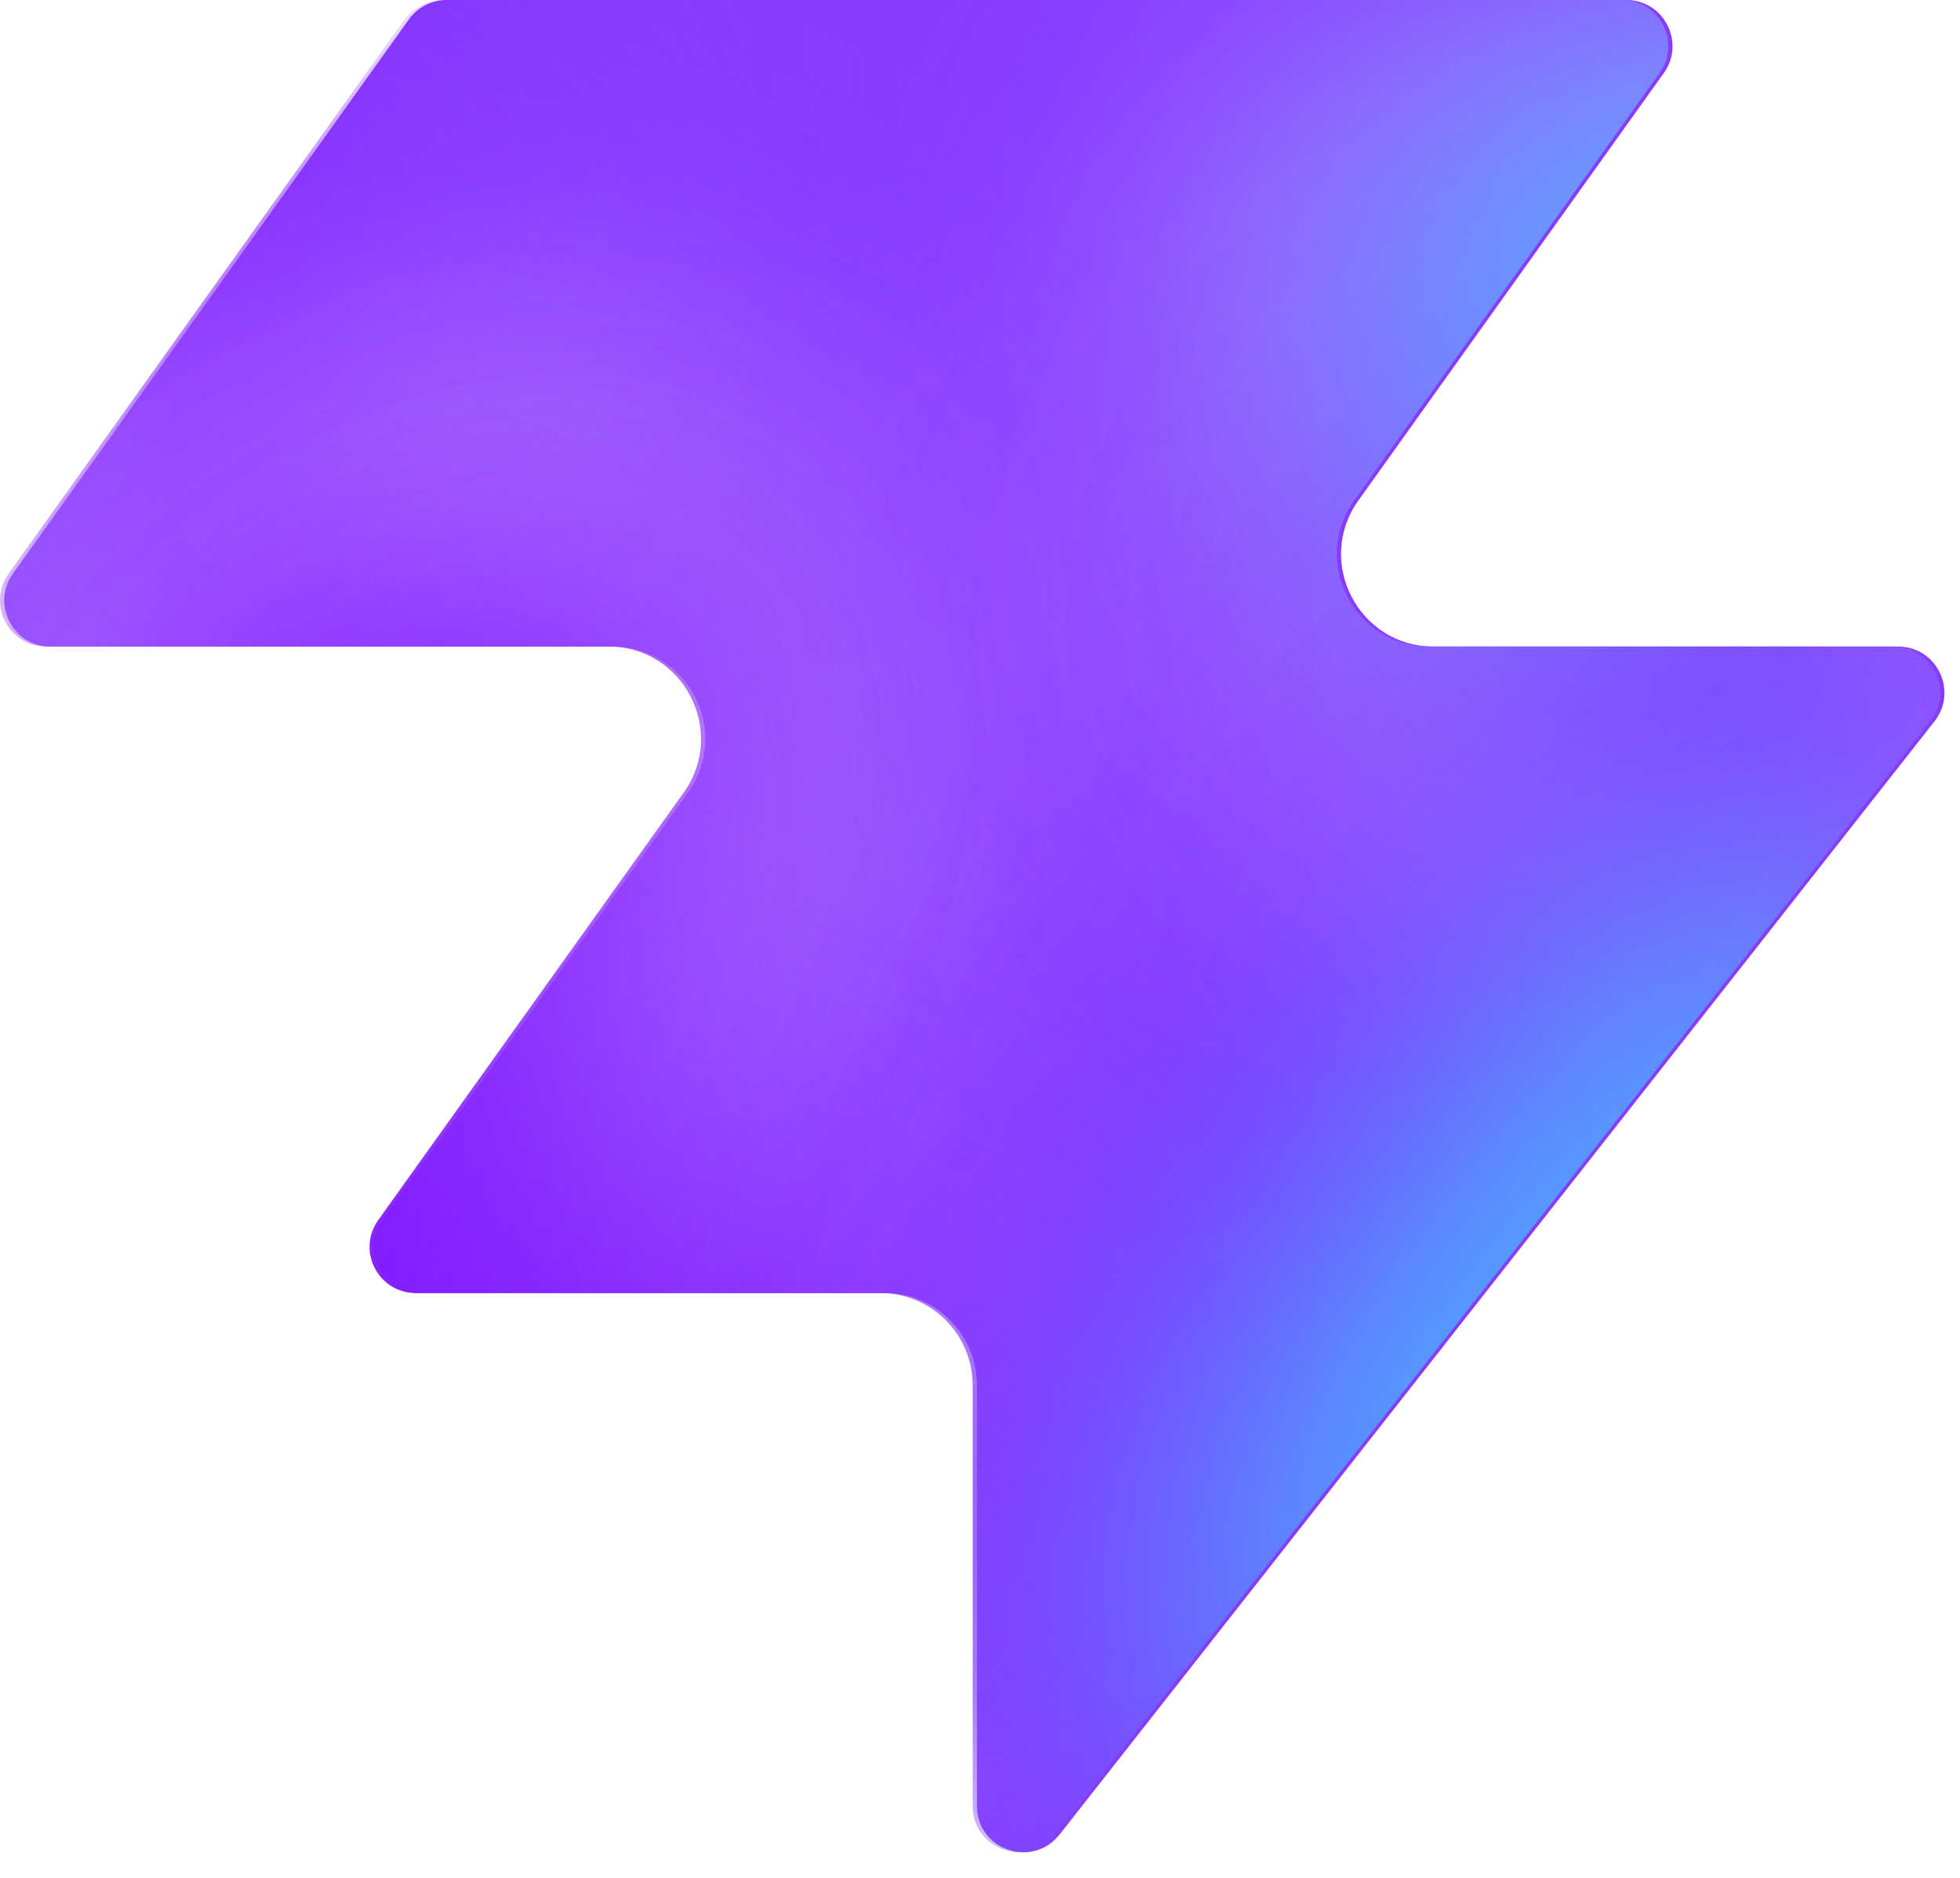
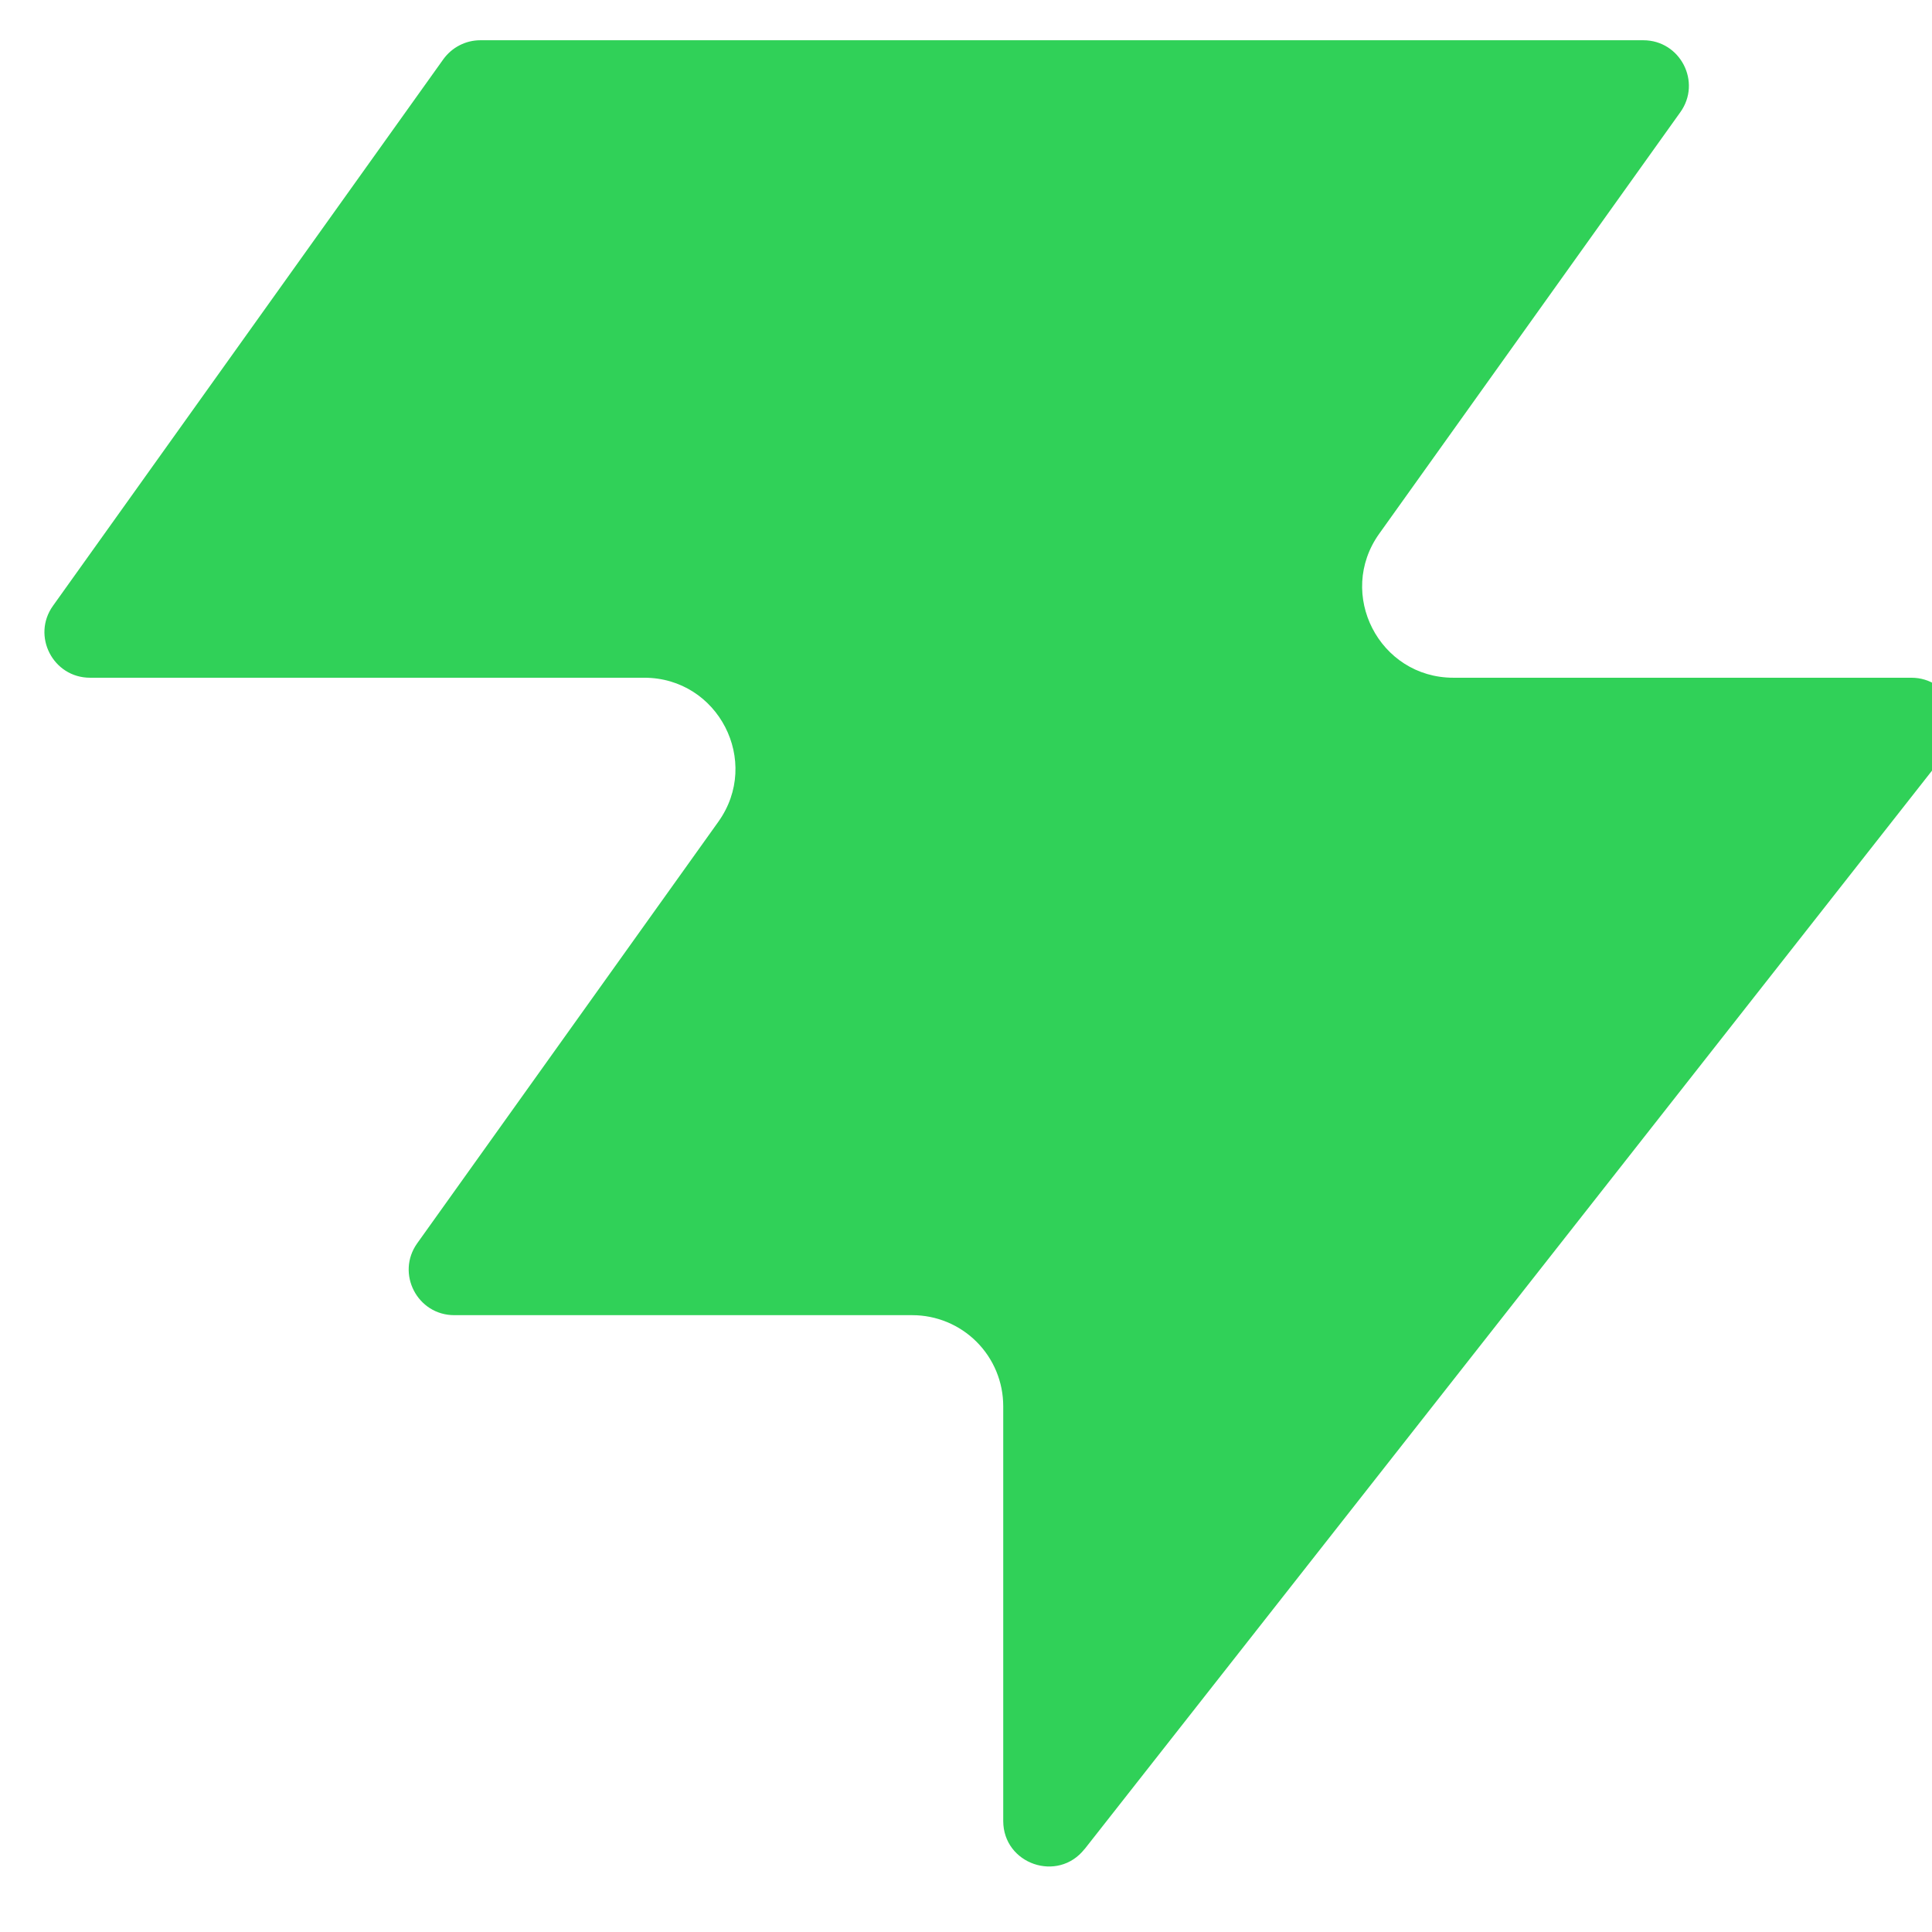
- <svg xmlns="http://www.w3.org/2000/svg" width="48" height="46" fill="none" viewBox="0 0 48 46">
-   <path fill="#863bff" d="M25.946 44.938c-.664.845-2.021.375-2.021-.698V33.937a2.26 2.26 0 0 0-2.262-2.262H10.287c-.92 0-1.456-1.04-.92-1.788l7.48-10.471c1.07-1.497 0-3.578-1.842-3.578H1.237c-.92 0-1.456-1.04-.92-1.788L10.013.474c.214-.297.556-.474.92-.474h28.894c.92 0 1.456 1.04.92 1.788l-7.48 10.471c-1.07 1.498 0 3.579 1.842 3.579h11.377c.943 0 1.473 1.088.89 1.83L25.947 44.94z" style="fill:#863bff;fill:color(display-p3 .525 .23 1);fill-opacity:1" />
-   <mask id="a" width="48" height="46" x="0" y="0" maskUnits="userSpaceOnUse" style="mask-type:alpha">
-     <path fill="#000" d="M25.842 44.938c-.664.844-2.021.375-2.021-.698V33.937a2.26 2.26 0 0 0-2.262-2.262H10.183c-.92 0-1.456-1.04-.92-1.788l7.48-10.471c1.07-1.498 0-3.579-1.842-3.579H1.133c-.92 0-1.456-1.04-.92-1.787L9.91.473c.214-.297.556-.474.92-.474h28.894c.92 0 1.456 1.04.92 1.788l-7.48 10.471c-1.07 1.498 0 3.578 1.842 3.578h11.377c.943 0 1.473 1.088.89 1.832L25.843 44.94z" style="fill:#000;fill-opacity:1" />
-   </mask>
-   <g mask="url(#a)">
-     <g filter="url(#b)">
-       <ellipse cx="5.508" cy="14.704" fill="#ede6ff" rx="5.508" ry="14.704" style="fill:#ede6ff;fill:color(display-p3 .927 .903 1);fill-opacity:1" transform="matrix(.00324 1 1 -.00324 -4.47 31.516)" />
-     </g>
-     <g filter="url(#c)">
-       <ellipse cx="10.399" cy="29.851" fill="#ede6ff" rx="10.399" ry="29.851" style="fill:#ede6ff;fill:color(display-p3 .927 .903 1);fill-opacity:1" transform="matrix(.00324 1 1 -.00324 -39.328 7.883)" />
-     </g>
-     <g filter="url(#d)">
-       <ellipse cx="5.508" cy="30.487" fill="#7e14ff" rx="5.508" ry="30.487" style="fill:#7e14ff;fill:color(display-p3 .492 .077 1);fill-opacity:1" transform="rotate(89.814 -25.913 -14.639)scale(1 -1)" />
-     </g>
-     <g filter="url(#e)">
-       <ellipse cx="5.508" cy="30.599" fill="#7e14ff" rx="5.508" ry="30.599" style="fill:#7e14ff;fill:color(display-p3 .492 .077 1);fill-opacity:1" transform="rotate(89.814 -32.644 -3.334)scale(1 -1)" />
-     </g>
-     <g filter="url(#f)">
-       <ellipse cx="5.508" cy="30.599" fill="#7e14ff" rx="5.508" ry="30.599" style="fill:#7e14ff;fill:color(display-p3 .492 .077 1);fill-opacity:1" transform="matrix(.00324 1 1 -.00324 -34.34 30.47)" />
-     </g>
-     <g filter="url(#g)">
-       <ellipse cx="14.072" cy="22.078" fill="#ede6ff" rx="14.072" ry="22.078" style="fill:#ede6ff;fill:color(display-p3 .927 .903 1);fill-opacity:1" transform="rotate(93.35 24.506 48.493)scale(-1 1)" />
-     </g>
-     <g filter="url(#h)">
-       <ellipse cx="3.47" cy="21.501" fill="#7e14ff" rx="3.47" ry="21.501" style="fill:#7e14ff;fill:color(display-p3 .492 .077 1);fill-opacity:1" transform="rotate(89.009 28.708 47.59)scale(-1 1)" />
-     </g>
-     <g filter="url(#i)">
-       <ellipse cx="3.47" cy="21.501" fill="#7e14ff" rx="3.47" ry="21.501" style="fill:#7e14ff;fill:color(display-p3 .492 .077 1);fill-opacity:1" transform="rotate(89.009 28.708 47.59)scale(-1 1)" />
-     </g>
-     <g filter="url(#j)">
-       <ellipse cx=".387" cy="8.972" fill="#7e14ff" rx="4.407" ry="29.108" style="fill:#7e14ff;fill:color(display-p3 .492 .077 1);fill-opacity:1" transform="rotate(39.51 .387 8.972)" />
-     </g>
-     <g filter="url(#k)">
-       <ellipse cx="47.523" cy="-6.092" fill="#7e14ff" rx="4.407" ry="29.108" style="fill:#7e14ff;fill:color(display-p3 .492 .077 1);fill-opacity:1" transform="rotate(37.892 47.523 -6.092)" />
-     </g>
-     <g filter="url(#l)">
-       <ellipse cx="41.412" cy="6.333" fill="#47bfff" rx="5.971" ry="9.665" style="fill:#47bfff;fill:color(display-p3 .28 .748 1);fill-opacity:1" transform="rotate(37.892 41.412 6.333)" />
-     </g>
-     <g filter="url(#m)">
-       <ellipse cx="-1.879" cy="38.332" fill="#7e14ff" rx="4.407" ry="29.108" style="fill:#7e14ff;fill:color(display-p3 .492 .077 1);fill-opacity:1" transform="rotate(37.892 -1.88 38.332)" />
-     </g>
-     <g filter="url(#n)">
-       <ellipse cx="-1.879" cy="38.332" fill="#7e14ff" rx="4.407" ry="29.108" style="fill:#7e14ff;fill:color(display-p3 .492 .077 1);fill-opacity:1" transform="rotate(37.892 -1.88 38.332)" />
-     </g>
-     <g filter="url(#o)">
-       <ellipse cx="35.651" cy="29.907" fill="#7e14ff" rx="4.407" ry="29.108" style="fill:#7e14ff;fill:color(display-p3 .492 .077 1);fill-opacity:1" transform="rotate(37.892 35.651 29.907)" />
-     </g>
-     <g filter="url(#p)">
-       <ellipse cx="38.418" cy="32.4" fill="#47bfff" rx="5.971" ry="15.297" style="fill:#47bfff;fill:color(display-p3 .28 .748 1);fill-opacity:1" transform="rotate(37.892 38.418 32.4)" />
-     </g>
-   </g>
-   <defs>
-     <filter id="b" width="60.045" height="41.654" x="-19.77" y="16.149" color-interpolation-filters="sRGB" filterUnits="userSpaceOnUse">
-       <feFlood flood-opacity="0" result="BackgroundImageFix" />
-       <feBlend in="SourceGraphic" in2="BackgroundImageFix" result="shape" />
-       <feGaussianBlur result="effect1_foregroundBlur_2002_17158" stdDeviation="7.659" />
-     </filter>
-     <filter id="c" width="90.34" height="51.437" x="-54.613" y="-7.533" color-interpolation-filters="sRGB" filterUnits="userSpaceOnUse">
-       <feFlood flood-opacity="0" result="BackgroundImageFix" />
-       <feBlend in="SourceGraphic" in2="BackgroundImageFix" result="shape" />
-       <feGaussianBlur result="effect1_foregroundBlur_2002_17158" stdDeviation="7.659" />
-     </filter>
-     <filter id="d" width="79.355" height="29.4" x="-49.64" y="2.03" color-interpolation-filters="sRGB" filterUnits="userSpaceOnUse">
-       <feFlood flood-opacity="0" result="BackgroundImageFix" />
-       <feBlend in="SourceGraphic" in2="BackgroundImageFix" result="shape" />
-       <feGaussianBlur result="effect1_foregroundBlur_2002_17158" stdDeviation="4.596" />
-     </filter>
-     <filter id="e" width="79.579" height="29.4" x="-45.045" y="20.029" color-interpolation-filters="sRGB" filterUnits="userSpaceOnUse">
-       <feFlood flood-opacity="0" result="BackgroundImageFix" />
-       <feBlend in="SourceGraphic" in2="BackgroundImageFix" result="shape" />
-       <feGaussianBlur result="effect1_foregroundBlur_2002_17158" stdDeviation="4.596" />
-     </filter>
-     <filter id="f" width="79.579" height="29.4" x="-43.513" y="21.178" color-interpolation-filters="sRGB" filterUnits="userSpaceOnUse">
-       <feFlood flood-opacity="0" result="BackgroundImageFix" />
-       <feBlend in="SourceGraphic" in2="BackgroundImageFix" result="shape" />
-       <feGaussianBlur result="effect1_foregroundBlur_2002_17158" stdDeviation="4.596" />
-     </filter>
-     <filter id="g" width="74.749" height="58.852" x="15.756" y="-17.901" color-interpolation-filters="sRGB" filterUnits="userSpaceOnUse">
-       <feFlood flood-opacity="0" result="BackgroundImageFix" />
-       <feBlend in="SourceGraphic" in2="BackgroundImageFix" result="shape" />
-       <feGaussianBlur result="effect1_foregroundBlur_2002_17158" stdDeviation="7.659" />
-     </filter>
-     <filter id="h" width="61.377" height="25.362" x="23.548" y="2.284" color-interpolation-filters="sRGB" filterUnits="userSpaceOnUse">
-       <feFlood flood-opacity="0" result="BackgroundImageFix" />
-       <feBlend in="SourceGraphic" in2="BackgroundImageFix" result="shape" />
-       <feGaussianBlur result="effect1_foregroundBlur_2002_17158" stdDeviation="4.596" />
-     </filter>
-     <filter id="i" width="61.377" height="25.362" x="23.548" y="2.284" color-interpolation-filters="sRGB" filterUnits="userSpaceOnUse">
-       <feFlood flood-opacity="0" result="BackgroundImageFix" />
-       <feBlend in="SourceGraphic" in2="BackgroundImageFix" result="shape" />
-       <feGaussianBlur result="effect1_foregroundBlur_2002_17158" stdDeviation="4.596" />
-     </filter>
-     <filter id="j" width="56.045" height="63.649" x="-27.636" y="-22.853" color-interpolation-filters="sRGB" filterUnits="userSpaceOnUse">
-       <feFlood flood-opacity="0" result="BackgroundImageFix" />
-       <feBlend in="SourceGraphic" in2="BackgroundImageFix" result="shape" />
-       <feGaussianBlur result="effect1_foregroundBlur_2002_17158" stdDeviation="4.596" />
-     </filter>
-     <filter id="k" width="54.814" height="64.646" x="20.116" y="-38.415" color-interpolation-filters="sRGB" filterUnits="userSpaceOnUse">
-       <feFlood flood-opacity="0" result="BackgroundImageFix" />
-       <feBlend in="SourceGraphic" in2="BackgroundImageFix" result="shape" />
-       <feGaussianBlur result="effect1_foregroundBlur_2002_17158" stdDeviation="4.596" />
-     </filter>
-     <filter id="l" width="33.541" height="35.313" x="24.641" y="-11.323" color-interpolation-filters="sRGB" filterUnits="userSpaceOnUse">
-       <feFlood flood-opacity="0" result="BackgroundImageFix" />
-       <feBlend in="SourceGraphic" in2="BackgroundImageFix" result="shape" />
-       <feGaussianBlur result="effect1_foregroundBlur_2002_17158" stdDeviation="4.596" />
-     </filter>
-     <filter id="m" width="54.814" height="64.646" x="-29.286" y="6.009" color-interpolation-filters="sRGB" filterUnits="userSpaceOnUse">
-       <feFlood flood-opacity="0" result="BackgroundImageFix" />
-       <feBlend in="SourceGraphic" in2="BackgroundImageFix" result="shape" />
-       <feGaussianBlur result="effect1_foregroundBlur_2002_17158" stdDeviation="4.596" />
-     </filter>
-     <filter id="n" width="54.814" height="64.646" x="-29.286" y="6.009" color-interpolation-filters="sRGB" filterUnits="userSpaceOnUse">
-       <feFlood flood-opacity="0" result="BackgroundImageFix" />
-       <feBlend in="SourceGraphic" in2="BackgroundImageFix" result="shape" />
-       <feGaussianBlur result="effect1_foregroundBlur_2002_17158" stdDeviation="4.596" />
-     </filter>
-     <filter id="o" width="54.814" height="64.646" x="8.244" y="-2.416" color-interpolation-filters="sRGB" filterUnits="userSpaceOnUse">
-       <feFlood flood-opacity="0" result="BackgroundImageFix" />
-       <feBlend in="SourceGraphic" in2="BackgroundImageFix" result="shape" />
-       <feGaussianBlur result="effect1_foregroundBlur_2002_17158" stdDeviation="4.596" />
-     </filter>
-     <filter id="p" width="39.409" height="43.623" x="18.713" y="10.588" color-interpolation-filters="sRGB" filterUnits="userSpaceOnUse">
-       <feFlood flood-opacity="0" result="BackgroundImageFix" />
-       <feBlend in="SourceGraphic" in2="BackgroundImageFix" result="shape" />
-       <feGaussianBlur result="effect1_foregroundBlur_2002_17158" stdDeviation="4.596" />
-     </filter>
-   </defs>
+ <svg xmlns="http://www.w3.org/2000/svg" width="48" height="48" viewBox="0 0 48 48" fill="none">
+   <path fill="#30d158" d="M26.946 45.938c-.664.845-2.021.375-2.021-.698V34.937a2.26 2.26 0 0 0-2.262-2.262H11.287c-.92 0-1.456-1.04-.92-1.788l7.48-10.471c1.07-1.497 0-3.578-1.842-3.578H2.237c-.92 0-1.456-1.04-.92-1.788L11.013 1.474c.214-.297.556-.474.92-.474h28.894c.92 0 1.456 1.04.92 1.788l-7.48 10.471c-1.07 1.498 0 3.579 1.842 3.579h11.377c.943 0 1.473 1.088.89 1.83L26.947 45.94z" />
</svg>
